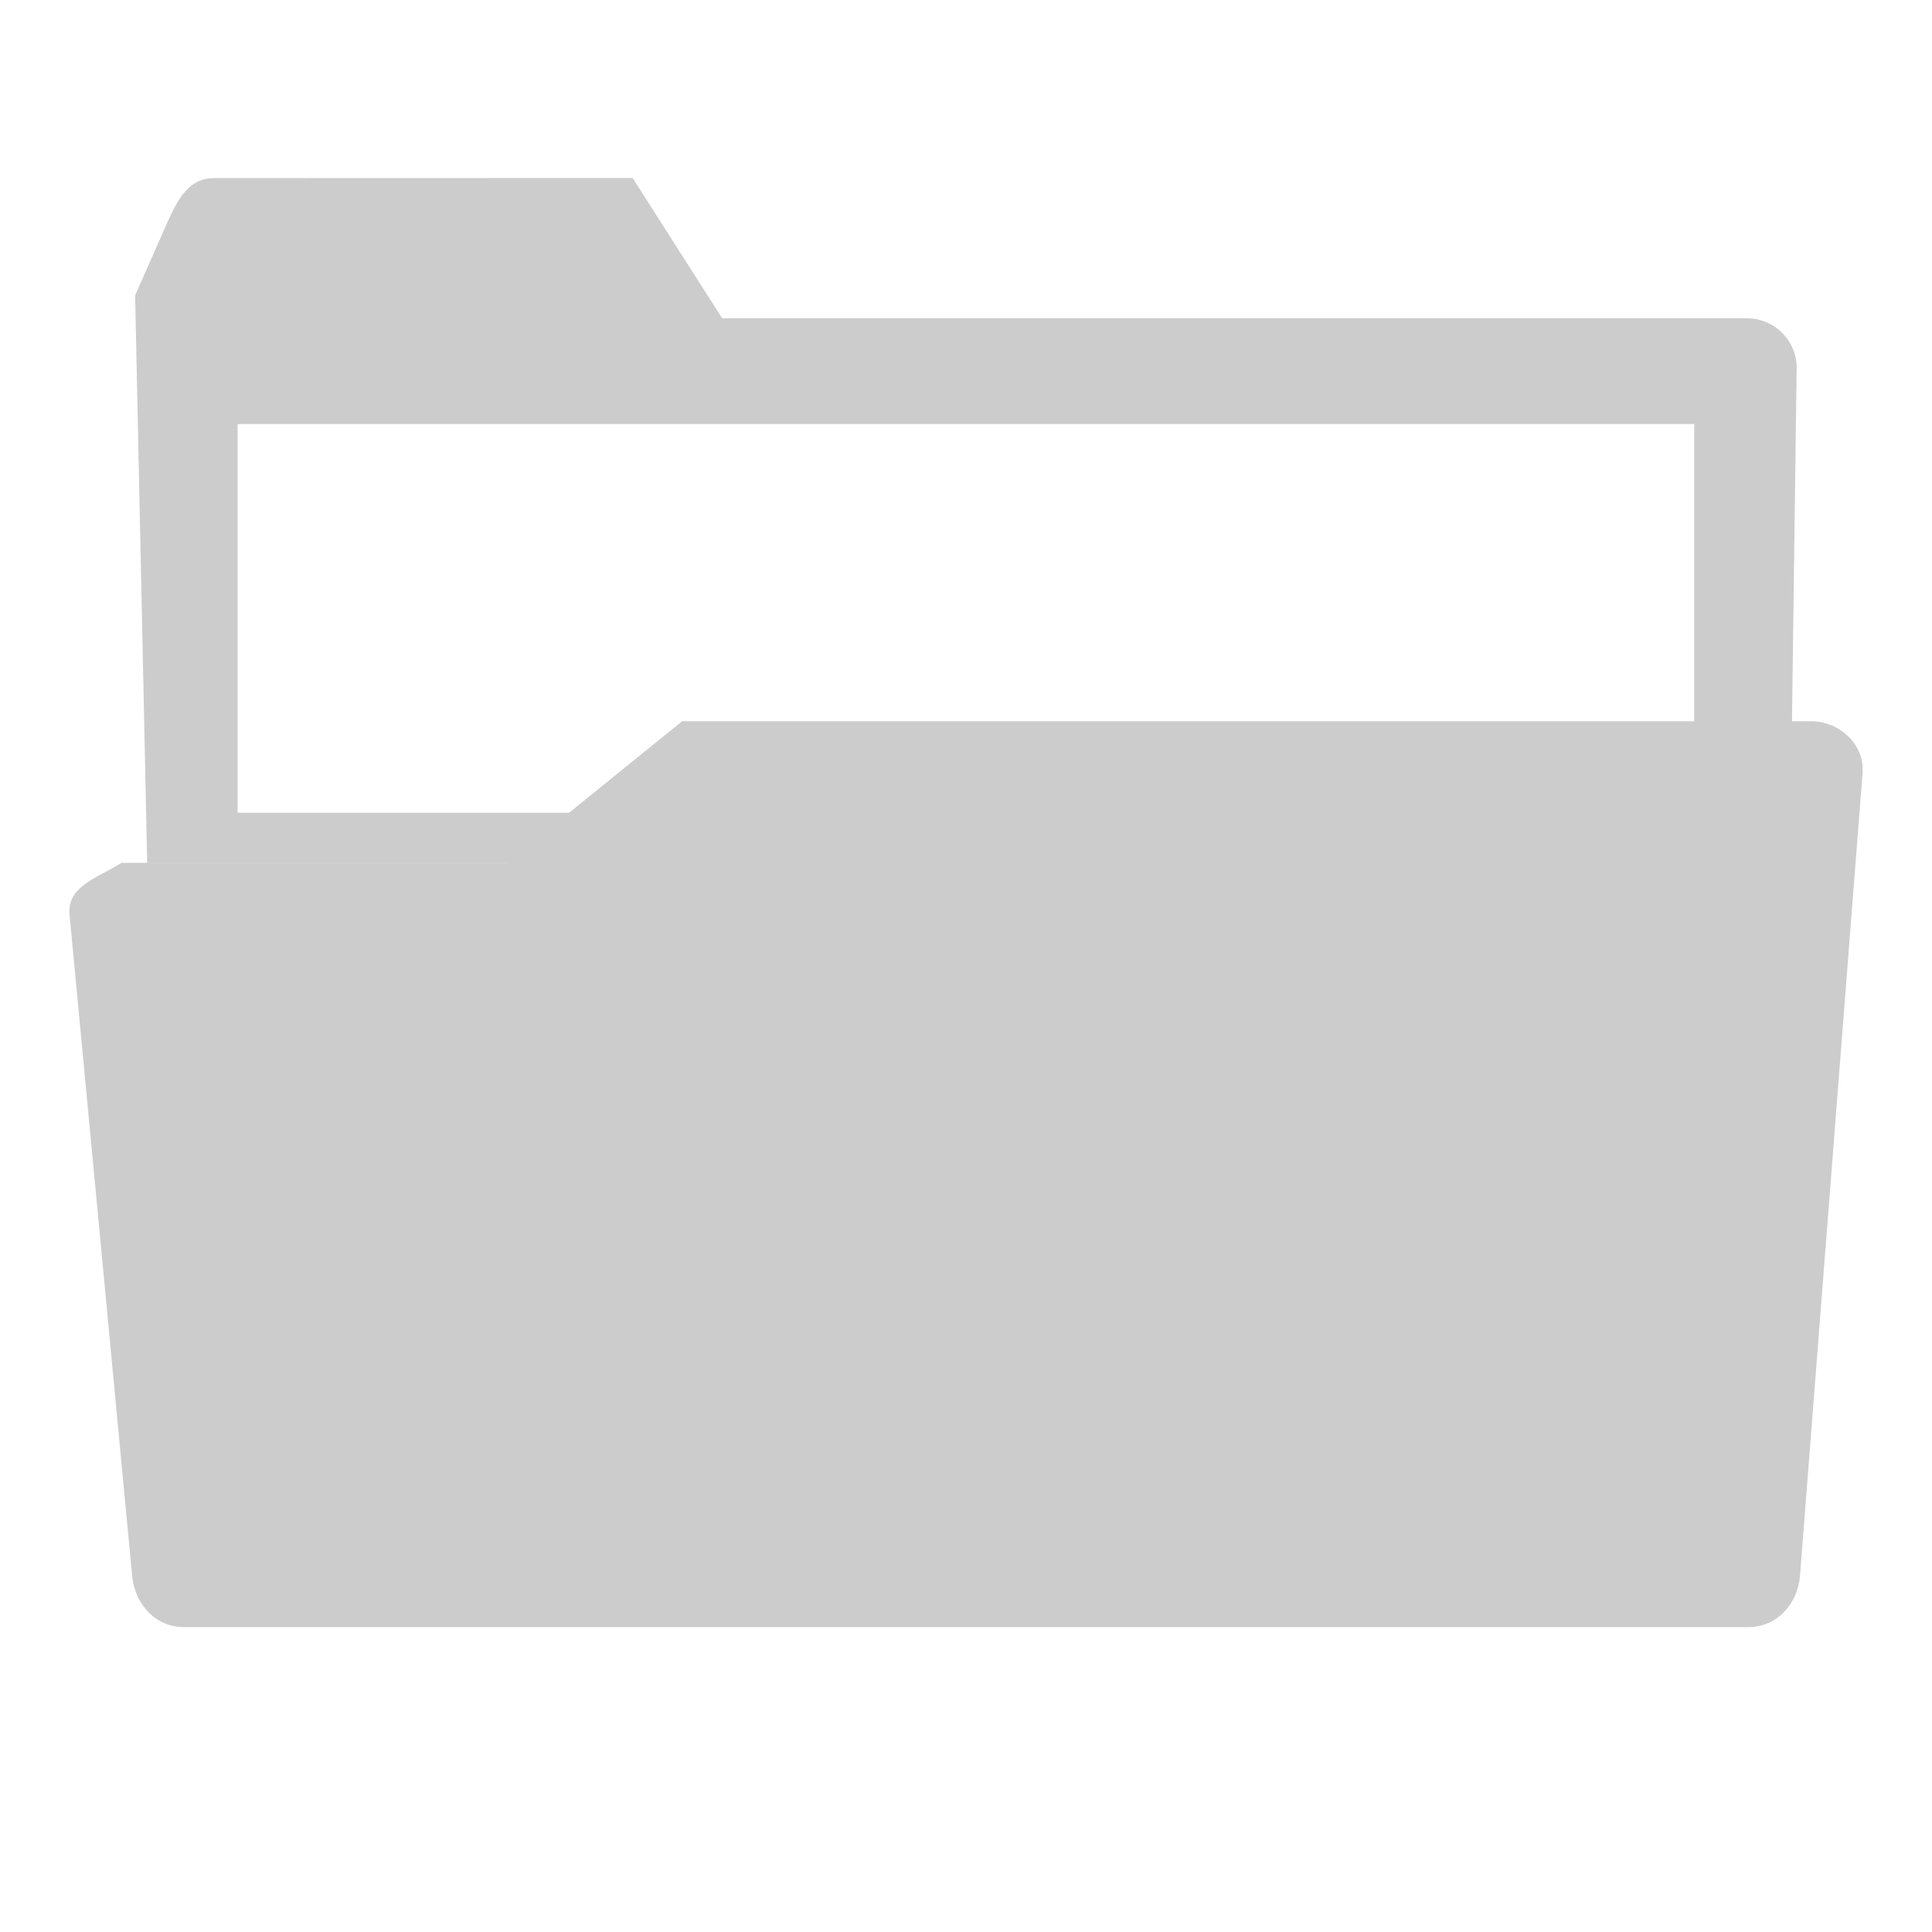
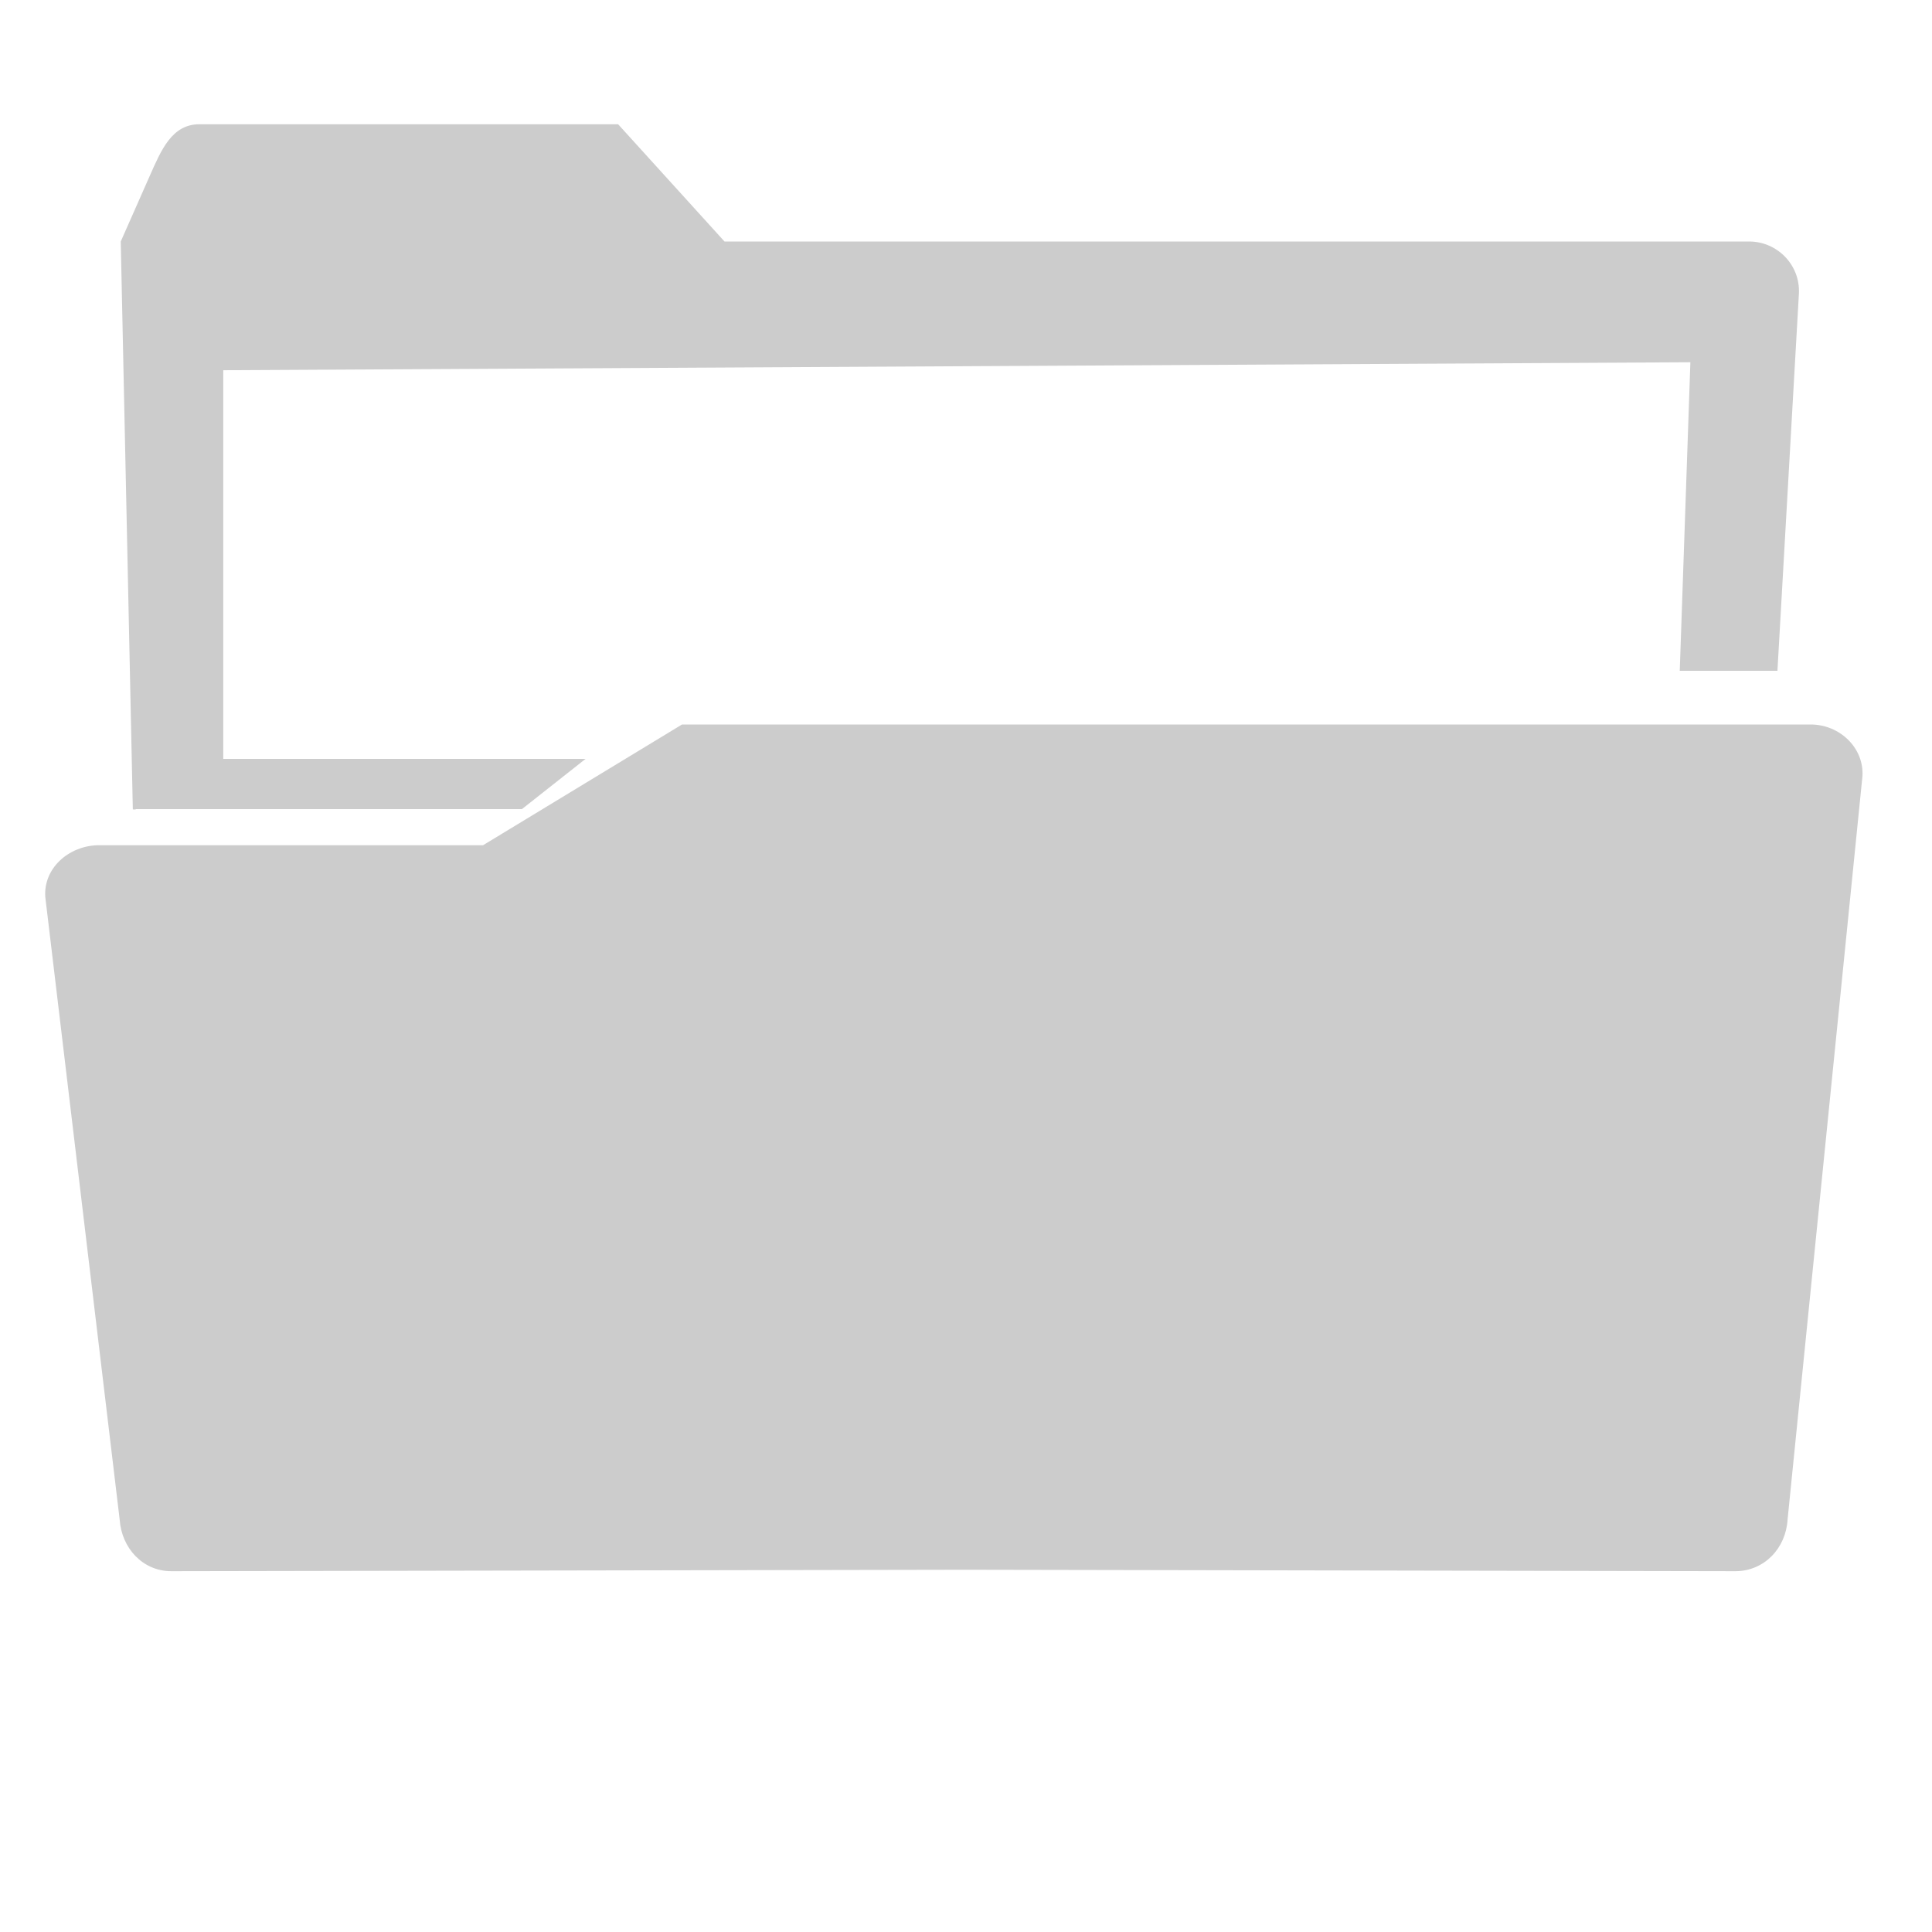
<svg xmlns="http://www.w3.org/2000/svg" height="16" width="16">
  <g fill="#ccc">
-     <path d="m1.771 1.475c-.228 0-.316.211-.412.428l-.24.543.1 4.703c.009-0.0.019.003.027-.002h3.195l.527-.416h-3v-3.219h12.063v2.488h.809l.039-2.936c.01-.237-.182-.428-.41-.428h-8.488l-.742-1.162z" />
-     <path d="m1.004 7.146h3.196l1.449-1.173h9.348c.237 0 .446.192.428.428l-.518 6.646c-.018.236-.191.428-.428.428h-12.957c-.237 0-.406-.192-.428-.428l-.518-5.472c-.022-.236.227-.302.428-.428z" />
+     <path d="m1.652 1.029c-.228 0-.316.211-.412.428l-.24.543.1 4.703c.009-0.0.019.003.027-.002h3.195l.527-.416h-3v-3.219l12.15-.066-.088 2.555h.809l.178-3.127c.01-.237-.182-.427-.41-.428h-8.488l-.881-.971z" />
+     <path d="m.804 7h3.196l1.648-1h9.348c.237 0 .442.191.428.428l-.62 6.156c-.014.237-.191.425-.428.428l-6.377-.012-6.58.012c-.237 0-.412-.191-.428-.428l-.616-5.156c-.016-.237.191-.419.428-.428z" />
  </g>
</svg>
